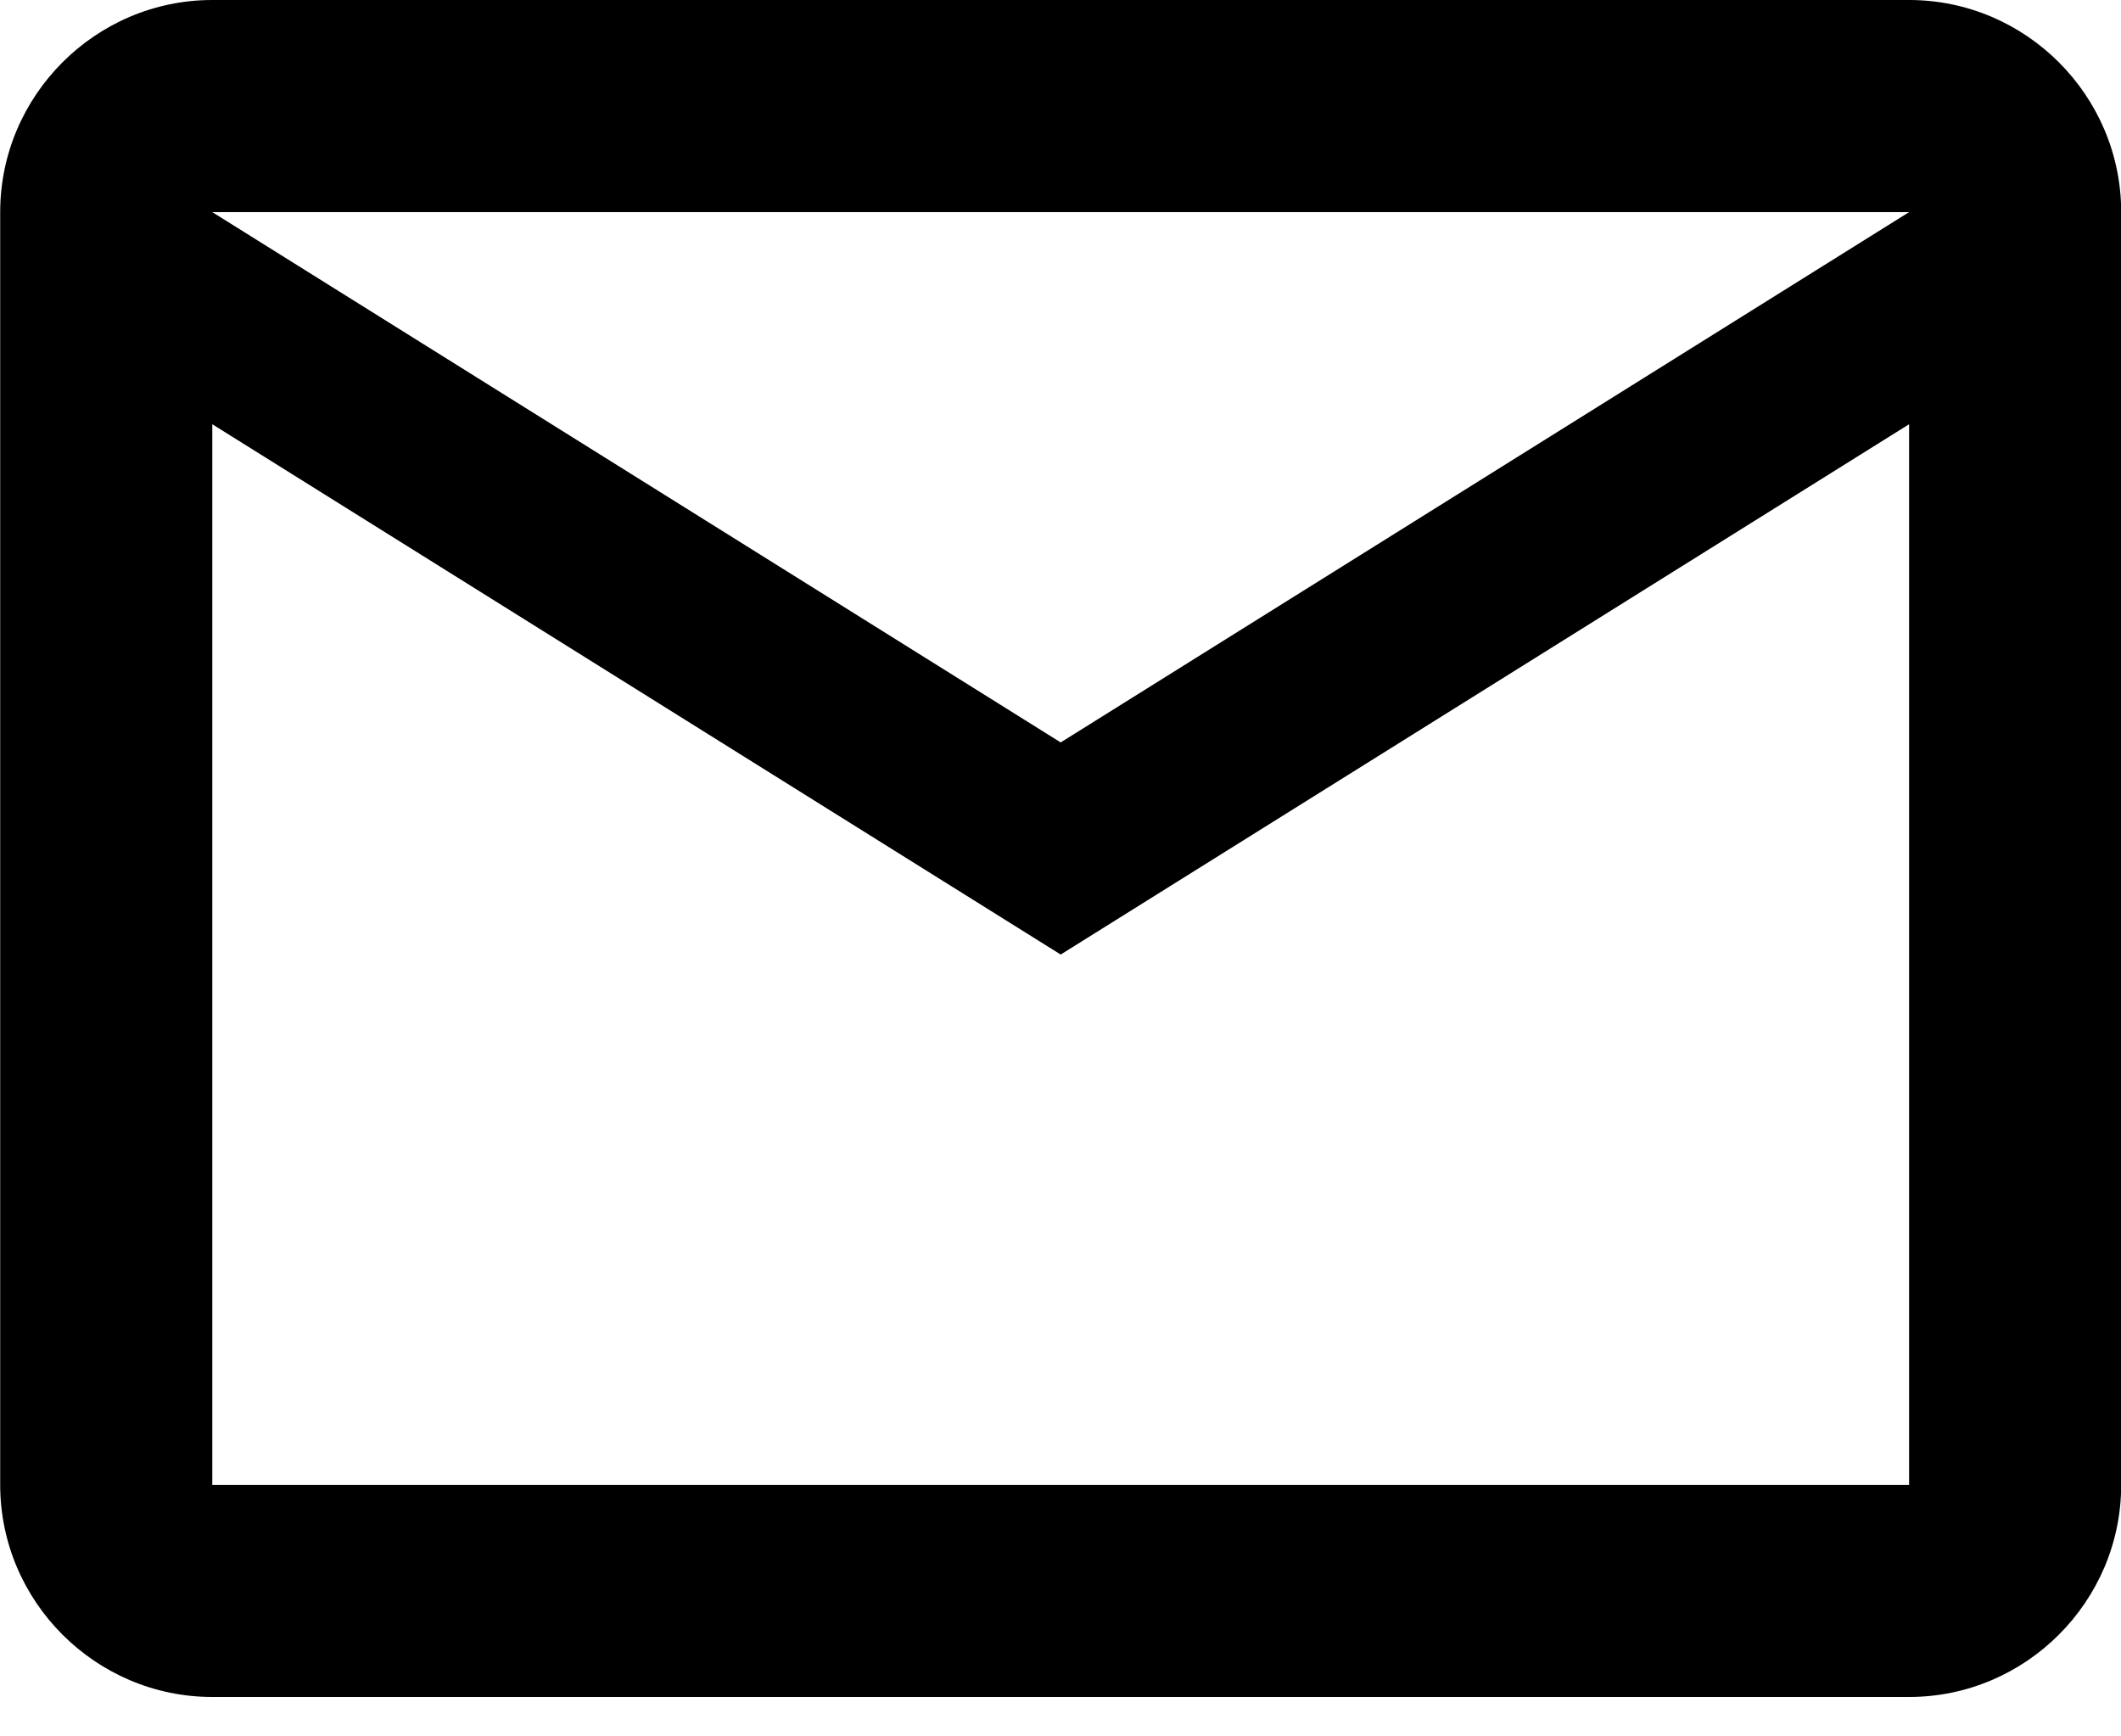
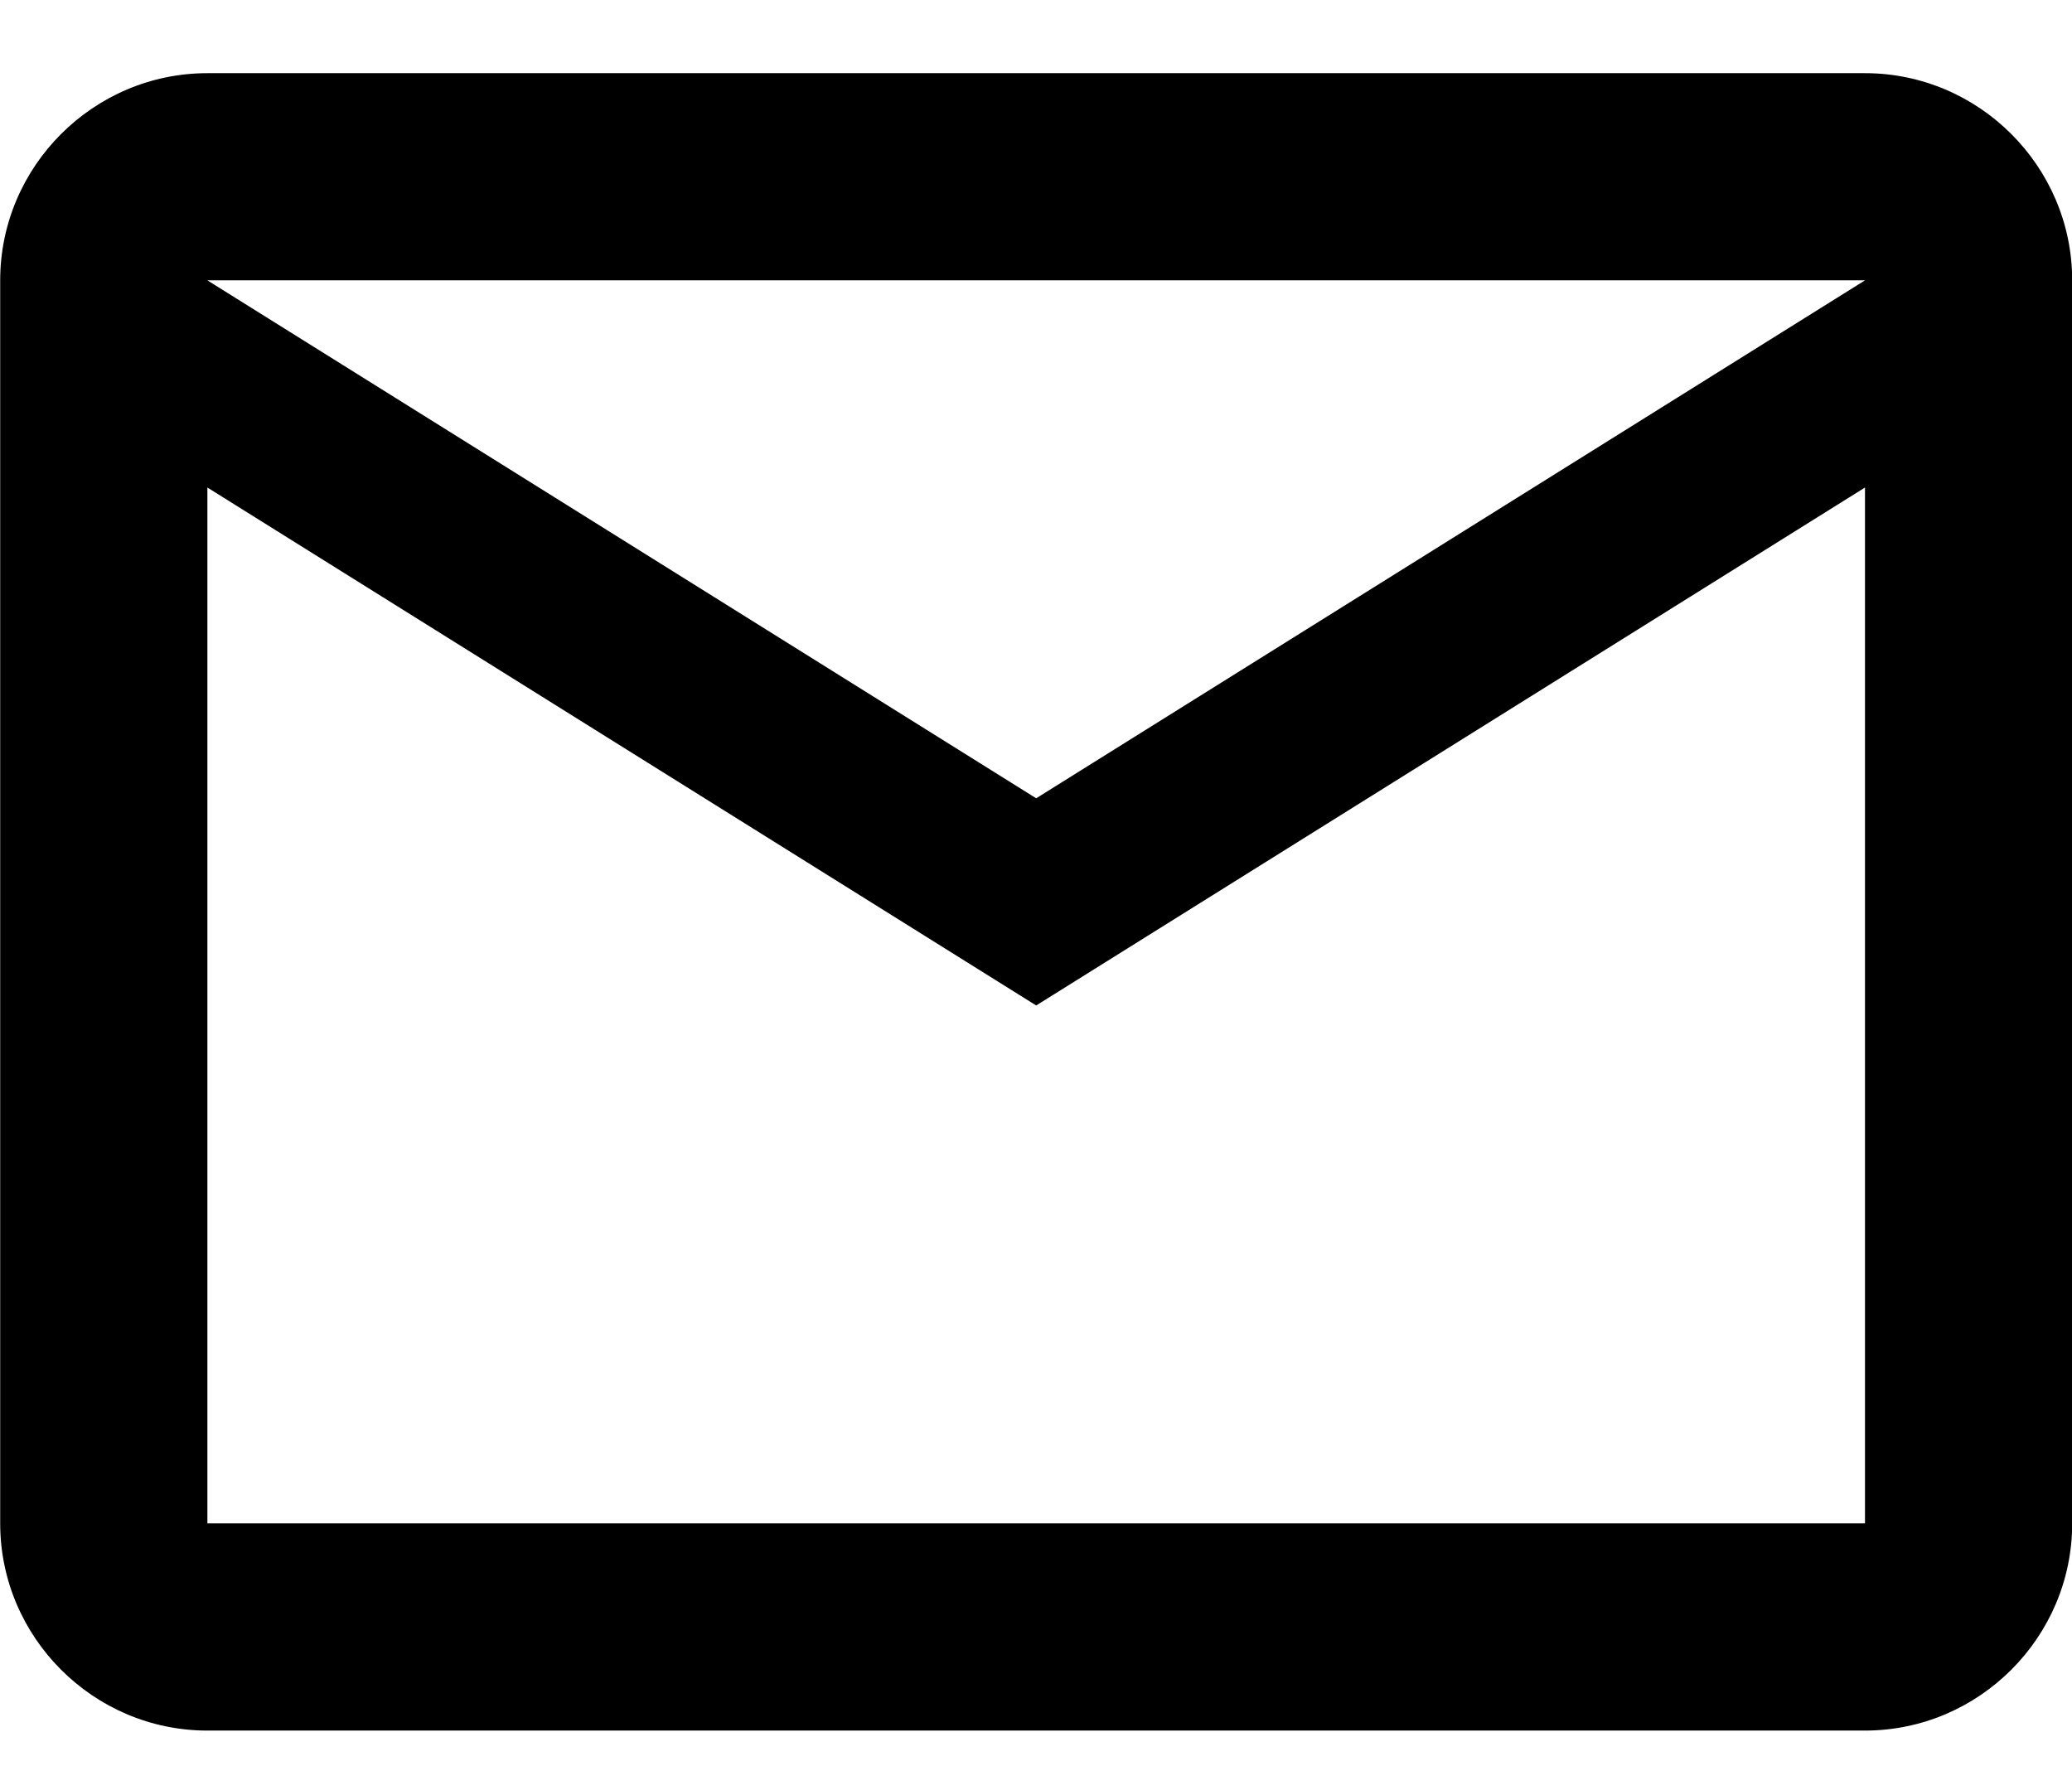
- <svg xmlns="http://www.w3.org/2000/svg" width="22" height="18" viewBox="0 0 22 18" fill="none">
-   <path d="M22.002 2.2C22.002 0.99 21.012 0 19.802 0H2.202C0.992 0 0.002 0.99 0.002 2.2V15.4C0.002 16.61 0.992 17.6 2.202 17.6H19.802C21.012 17.6 22.002 16.61 22.002 15.4V2.2ZM19.802 2.2L11.002 7.7L2.202 2.2H19.802ZM19.802 15.4H2.202V4.4L11.002 9.9L19.802 4.4V15.4Z" fill="black" />
+ <svg xmlns="http://www.w3.org/2000/svg" width="22" height="19" viewBox="0 0 22 19" fill="none">
+   <path d="M22.002 2.977C22.002 1.767 21.012 0.777 19.802 0.777H2.202C0.992 0.777 0.002 1.767 0.002 2.977V16.177C0.002 17.387 0.992 18.377 2.202 18.377H19.802C21.012 18.377 22.002 17.387 22.002 16.177V2.977ZM19.802 2.977L11.002 8.477L2.202 2.977H19.802ZM19.802 16.177H2.202V5.177L11.002 10.677L19.802 5.177V16.177Z" fill="black" />
</svg>
